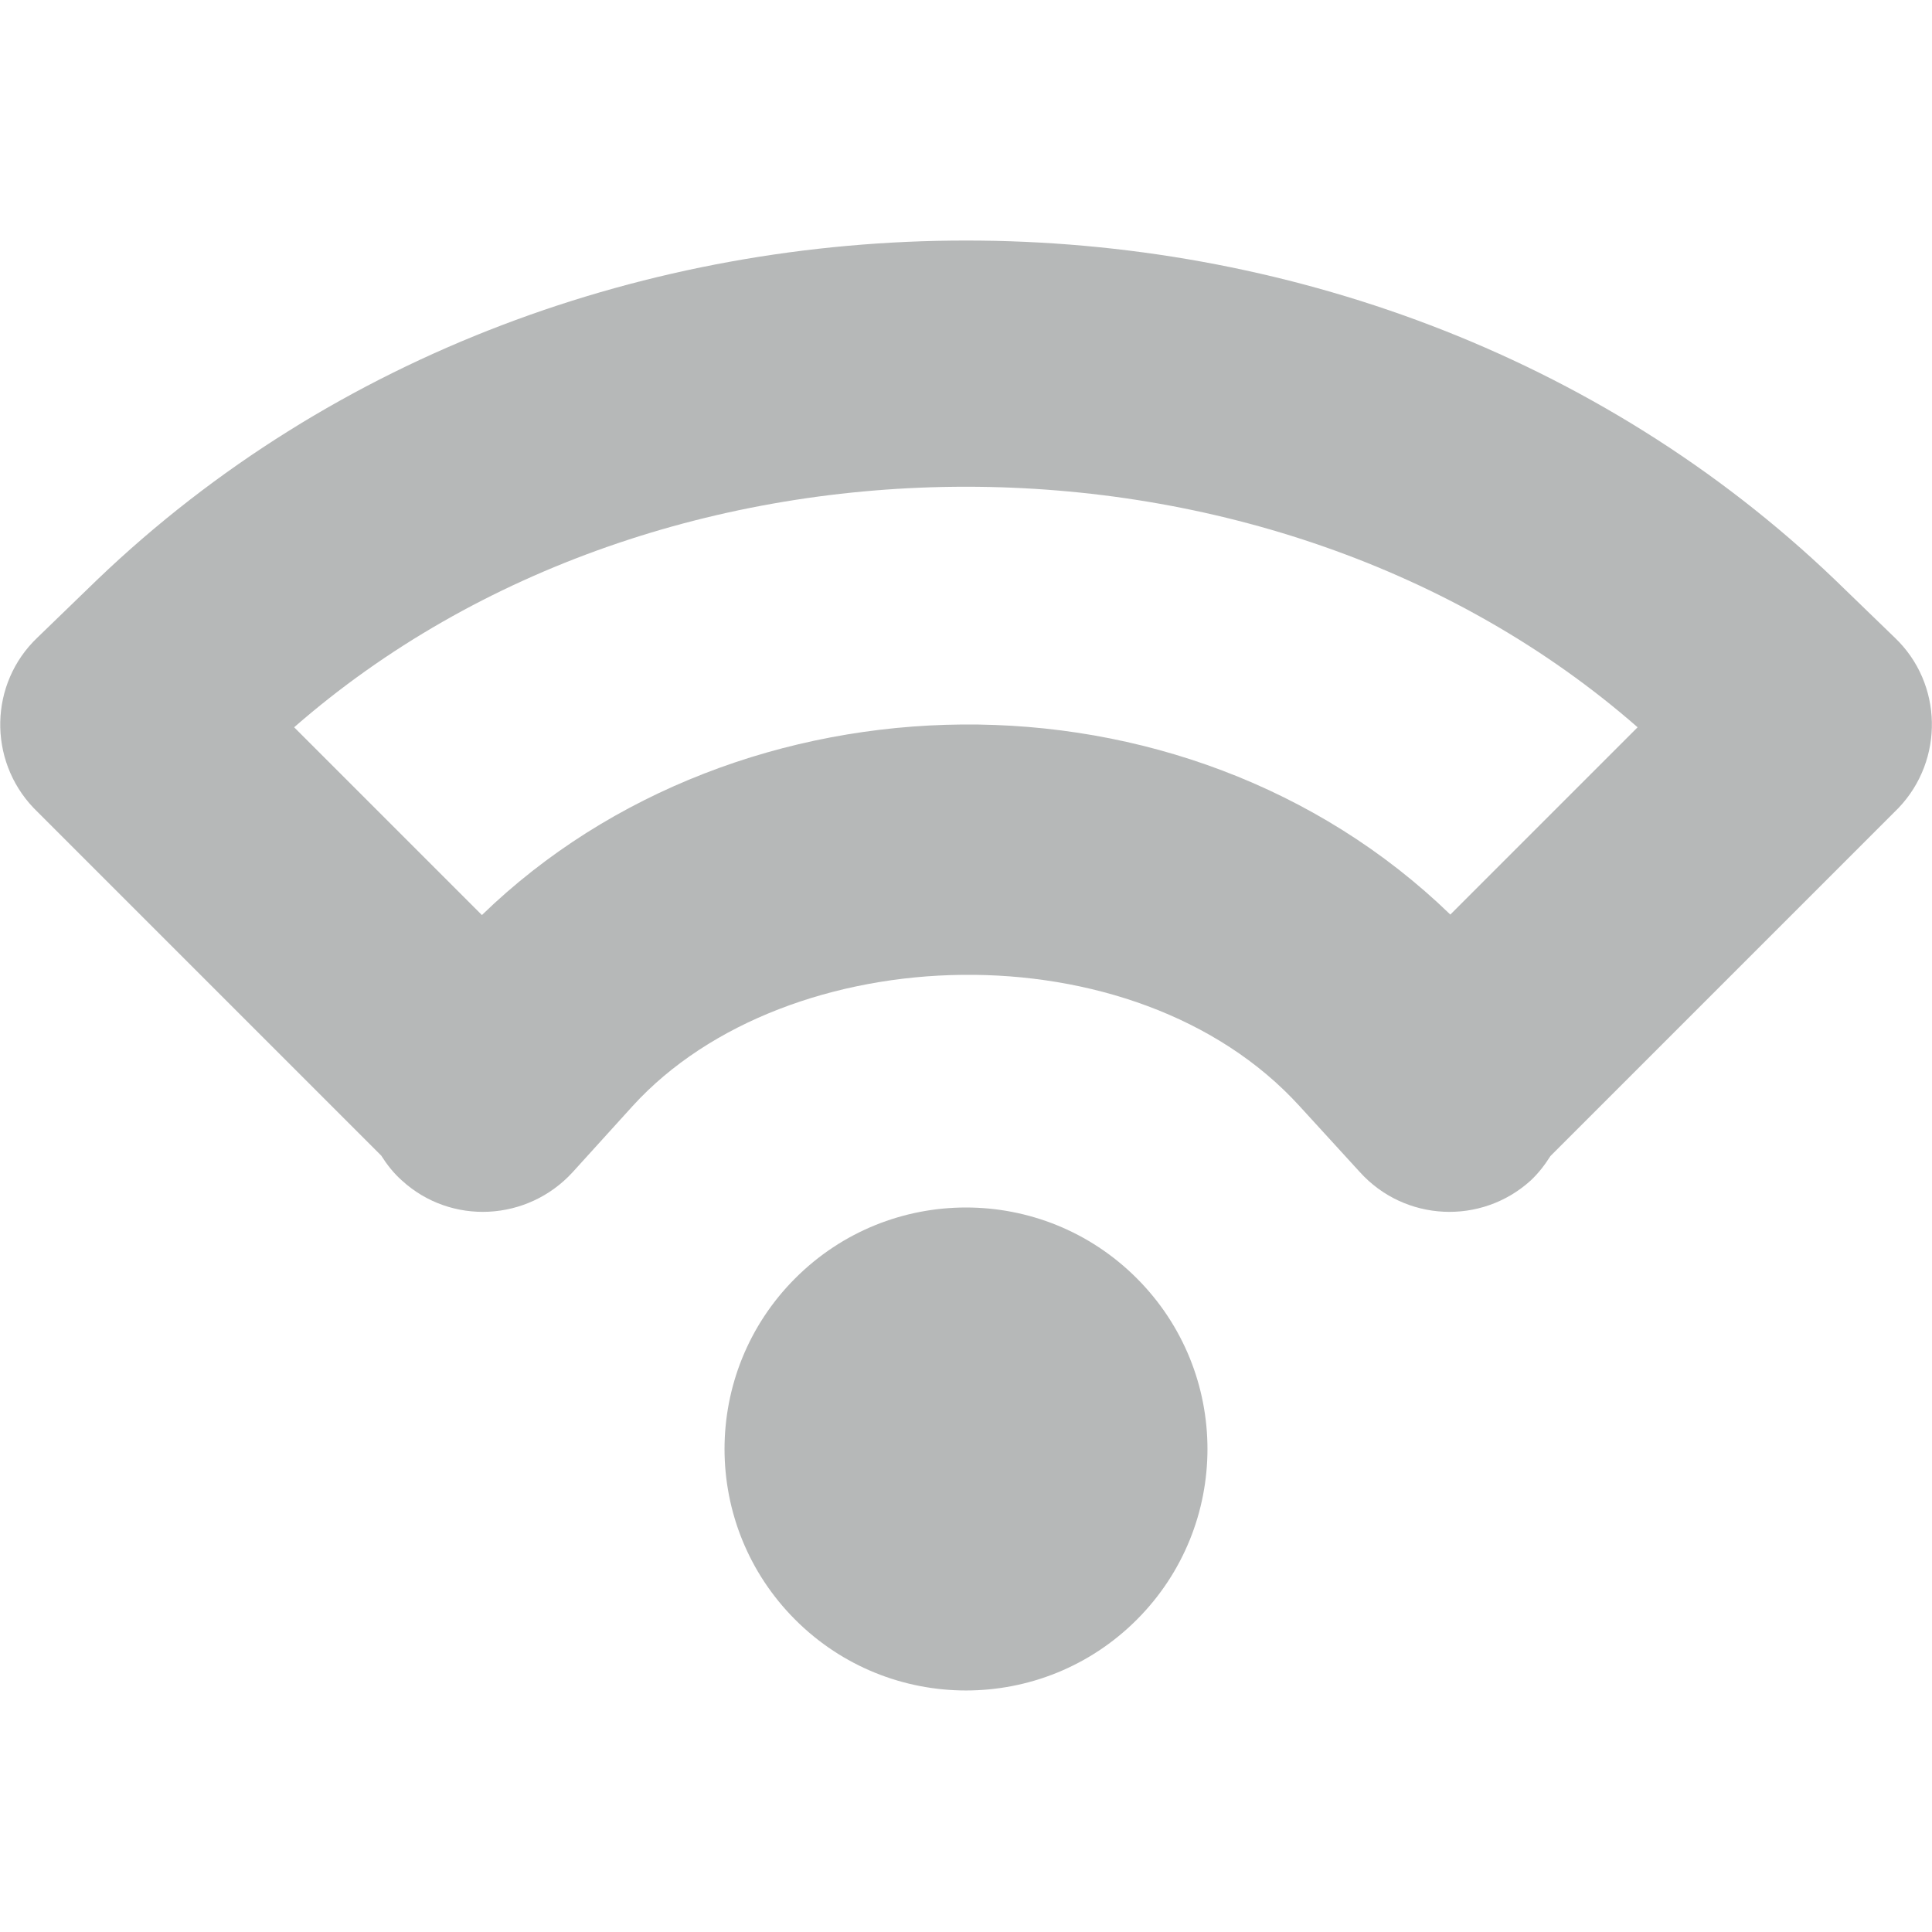
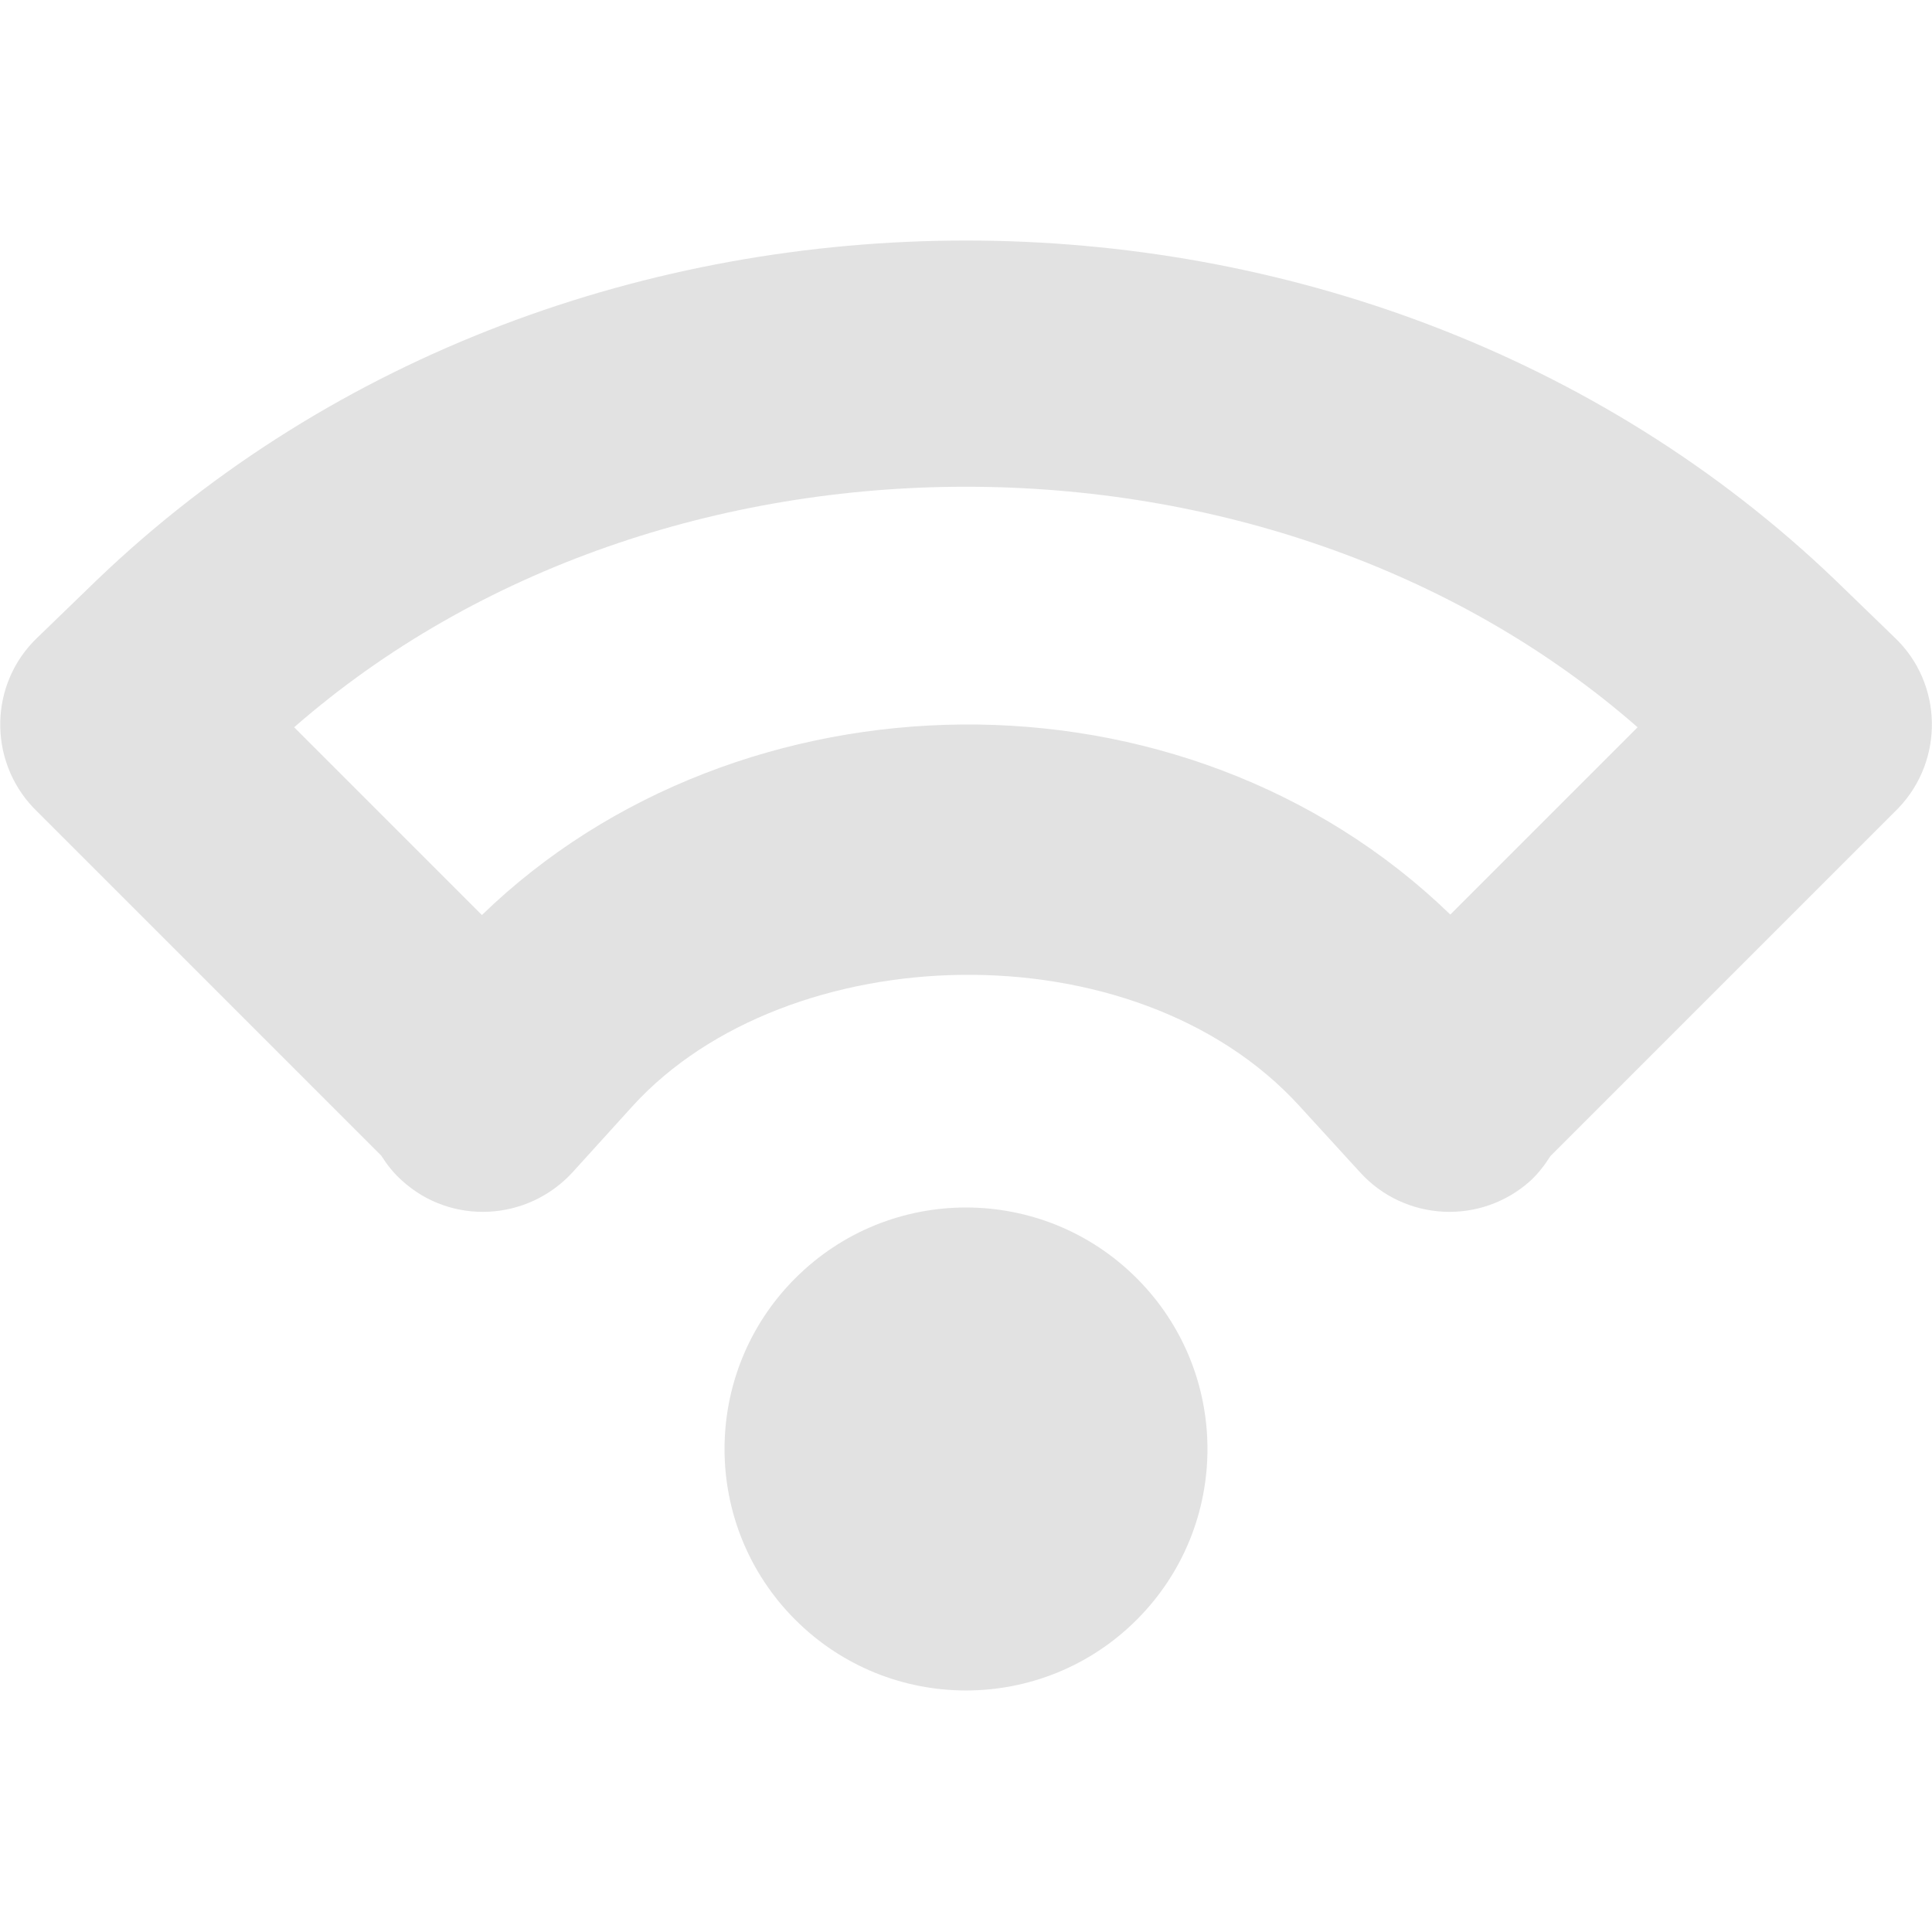
<svg xmlns="http://www.w3.org/2000/svg" height="16px" viewBox="0 0 16 16" width="16px">
-   <path d="m 8 1.992 c -2.617 0 -5.238 0.934 -7.195 2.809 l -0.496 0.48 c -0.398 0.379 -0.41 1.012 -0.031 1.41 c 0.004 0.004 0.012 0.012 0.016 0.016 l 2.863 2.863 c 0.047 0.074 0.102 0.145 0.172 0.207 c 0.406 0.371 1.039 0.34 1.414 -0.07 l 0.496 -0.547 c 1.277 -1.402 4.16 -1.496 5.523 0 l 0.5 0.547 c 0.371 0.41 1.004 0.441 1.414 0.07 c 0.066 -0.062 0.117 -0.129 0.164 -0.203 l 2.867 -2.867 c 0.004 -0.004 0.012 -0.012 0.016 -0.016 c 0.379 -0.398 0.367 -1.031 -0.031 -1.41 l -0.496 -0.48 c -1.957 -1.875 -4.578 -2.809 -7.195 -2.809 z m 0 2.039 c 2.023 0 4.043 0.664 5.562 1.992 l -1.551 1.551 c -1.105 -1.07 -2.582 -1.586 -4.043 -1.574 s -2.914 0.547 -3.977 1.578 l -1.555 -1.555 c 1.52 -1.328 3.539 -1.992 5.562 -1.992 z m 0 5.969 c -0.512 0 -1.023 0.195 -1.414 0.586 c -0.781 0.781 -0.781 2.047 0 2.828 s 2.047 0.781 2.828 0 s 0.781 -2.047 0 -2.828 c -0.391 -0.391 -0.902 -0.586 -1.414 -0.586 z m 0 0" fill="#2e3434" fill-opacity="0.349" />
+   <path d="m 8 1.992 c -2.617 0 -5.238 0.934 -7.195 2.809 l -0.496 0.48 c -0.398 0.379 -0.41 1.012 -0.031 1.41 c 0.004 0.004 0.012 0.012 0.016 0.016 l 2.863 2.863 c 0.047 0.074 0.102 0.145 0.172 0.207 c 0.406 0.371 1.039 0.34 1.414 -0.07 l 0.496 -0.547 c 1.277 -1.402 4.16 -1.496 5.523 0 l 0.5 0.547 c 0.371 0.41 1.004 0.441 1.414 0.07 c 0.066 -0.062 0.117 -0.129 0.164 -0.203 l 2.867 -2.867 c 0.004 -0.004 0.012 -0.012 0.016 -0.016 c 0.379 -0.398 0.367 -1.031 -0.031 -1.41 l -0.496 -0.48 c -1.957 -1.875 -4.578 -2.809 -7.195 -2.809 z m 0 2.039 c 2.023 0 4.043 0.664 5.562 1.992 l -1.551 1.551 c -1.105 -1.07 -2.582 -1.586 -4.043 -1.574 s -2.914 0.547 -3.977 1.578 l -1.555 -1.555 c 1.52 -1.328 3.539 -1.992 5.562 -1.992 z m 0 5.969 c -0.512 0 -1.023 0.195 -1.414 0.586 c -0.781 0.781 -0.781 2.047 0 2.828 s 2.047 0.781 2.828 0 s 0.781 -2.047 0 -2.828 c -0.391 -0.391 -0.902 -0.586 -1.414 -0.586 z m 0 0" fill="#adadad" fill-opacity="0.349" />
</svg>
